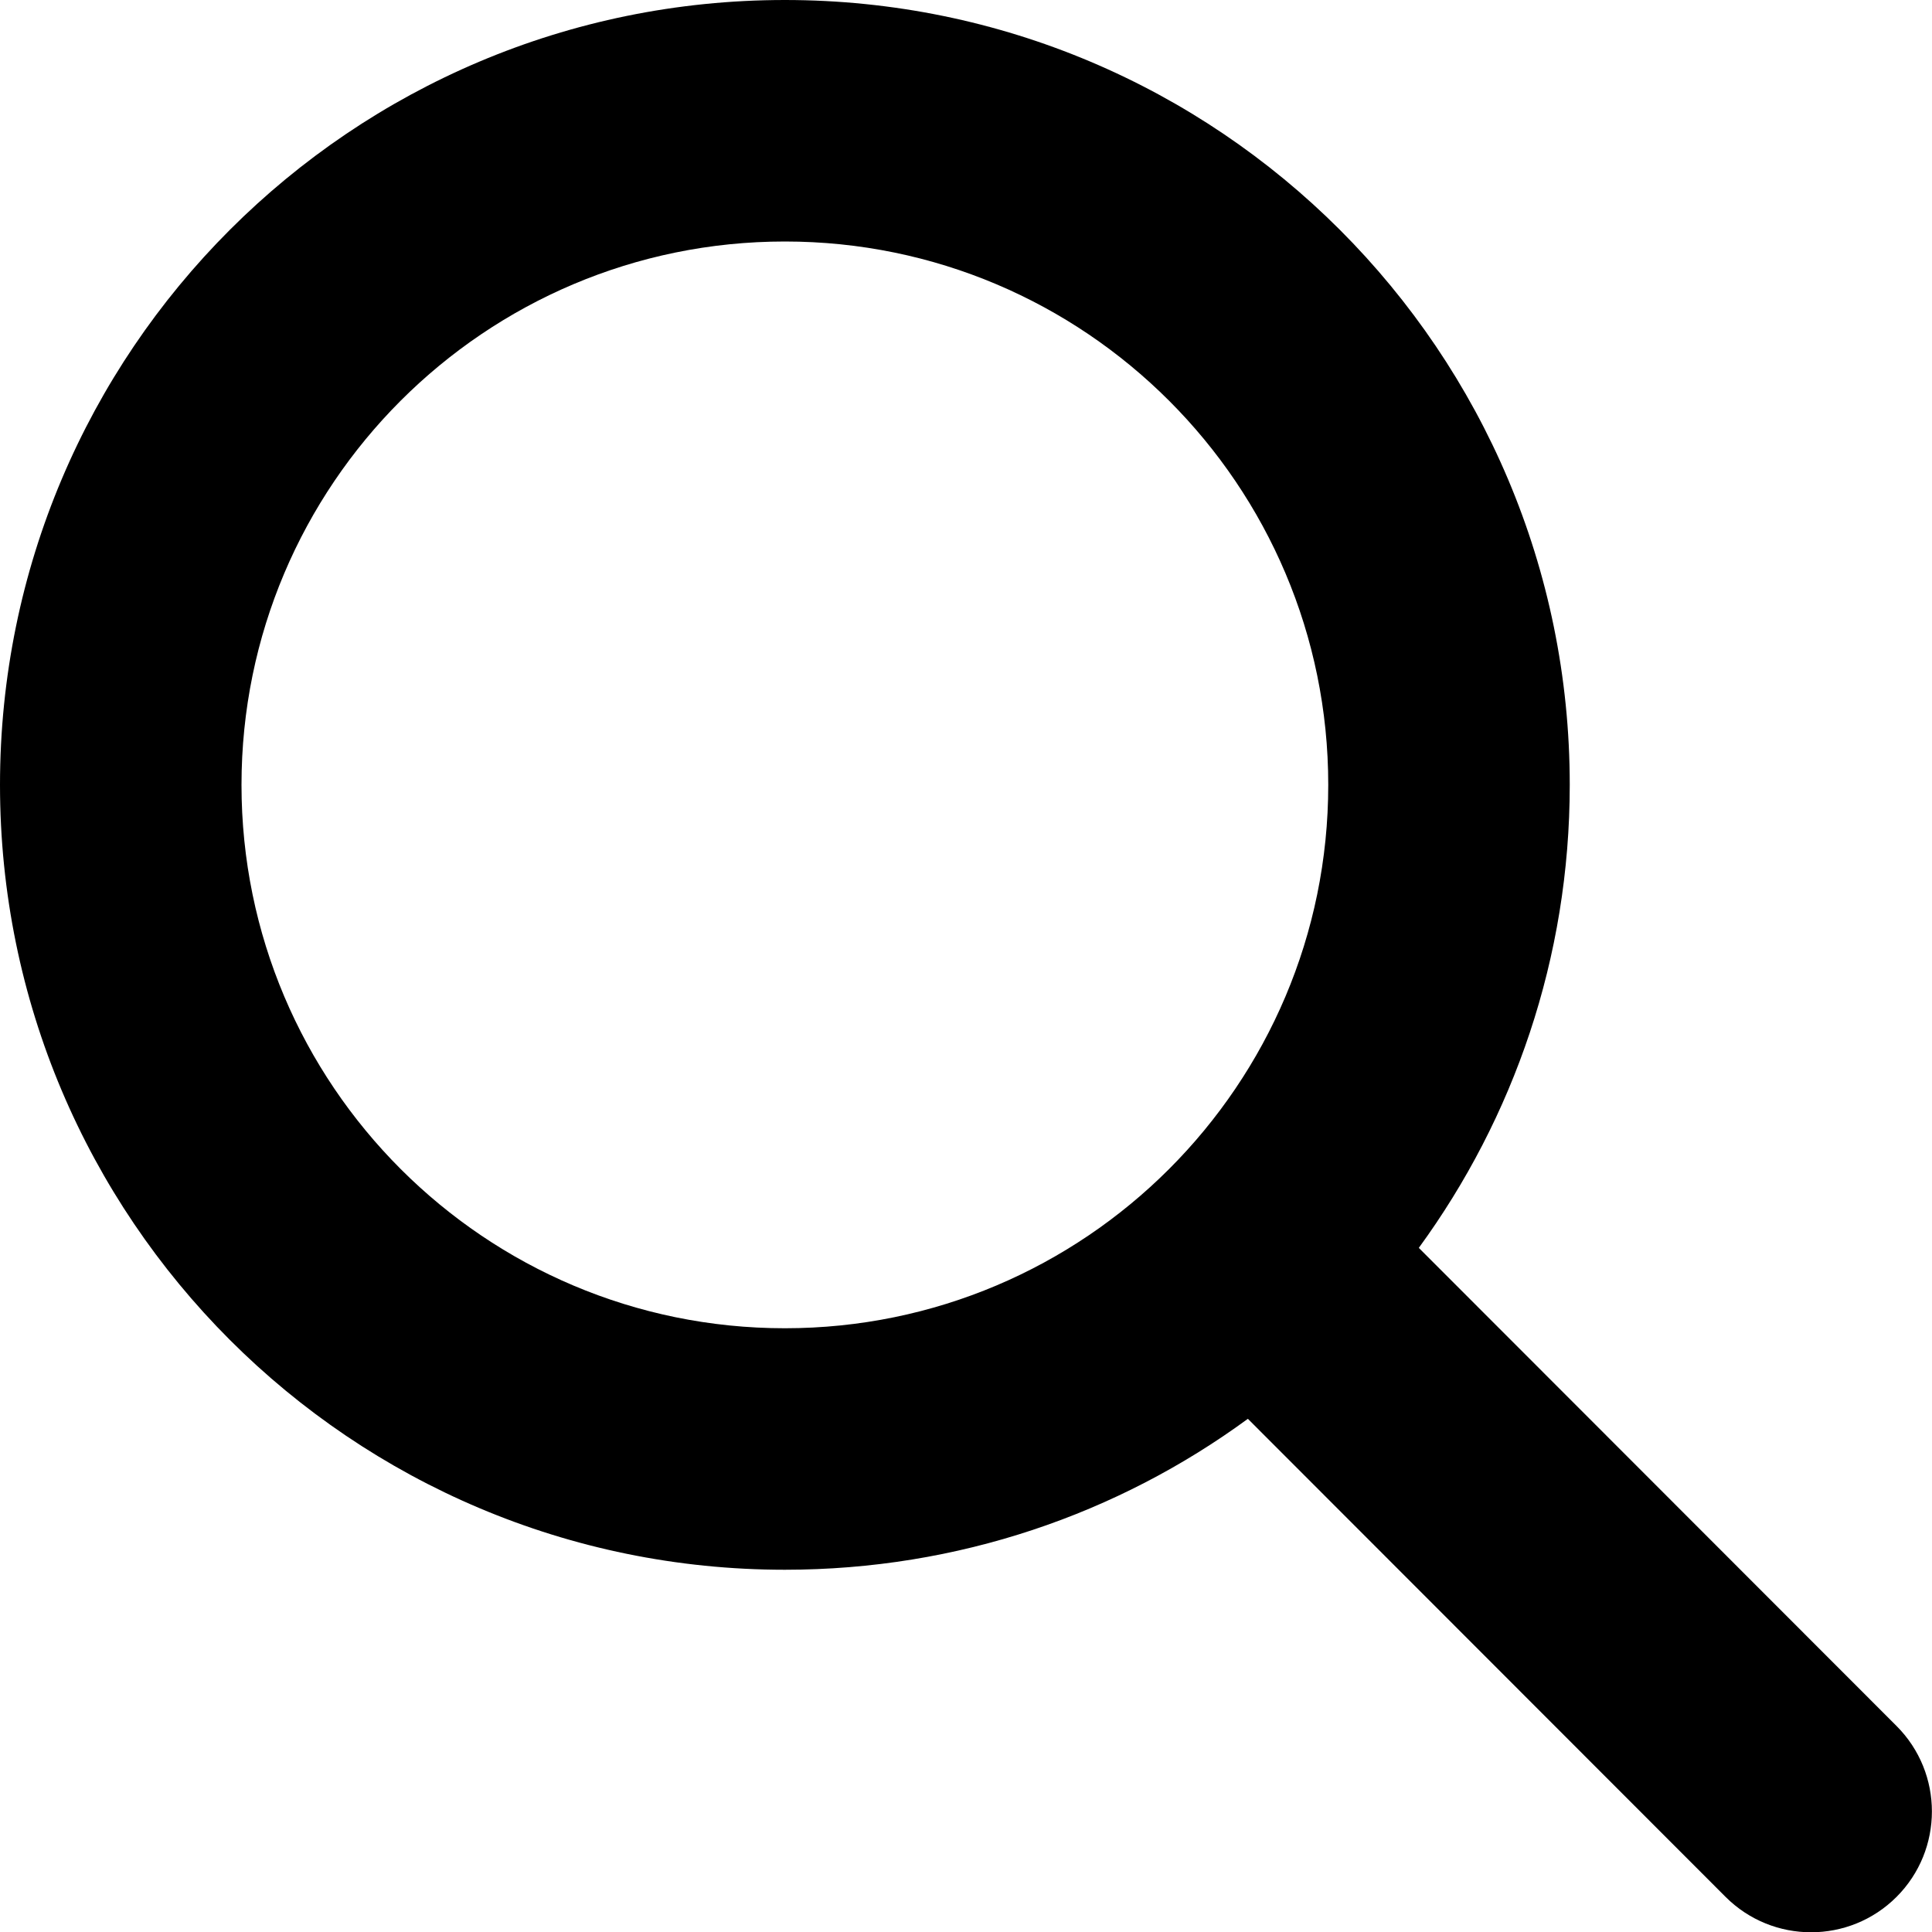
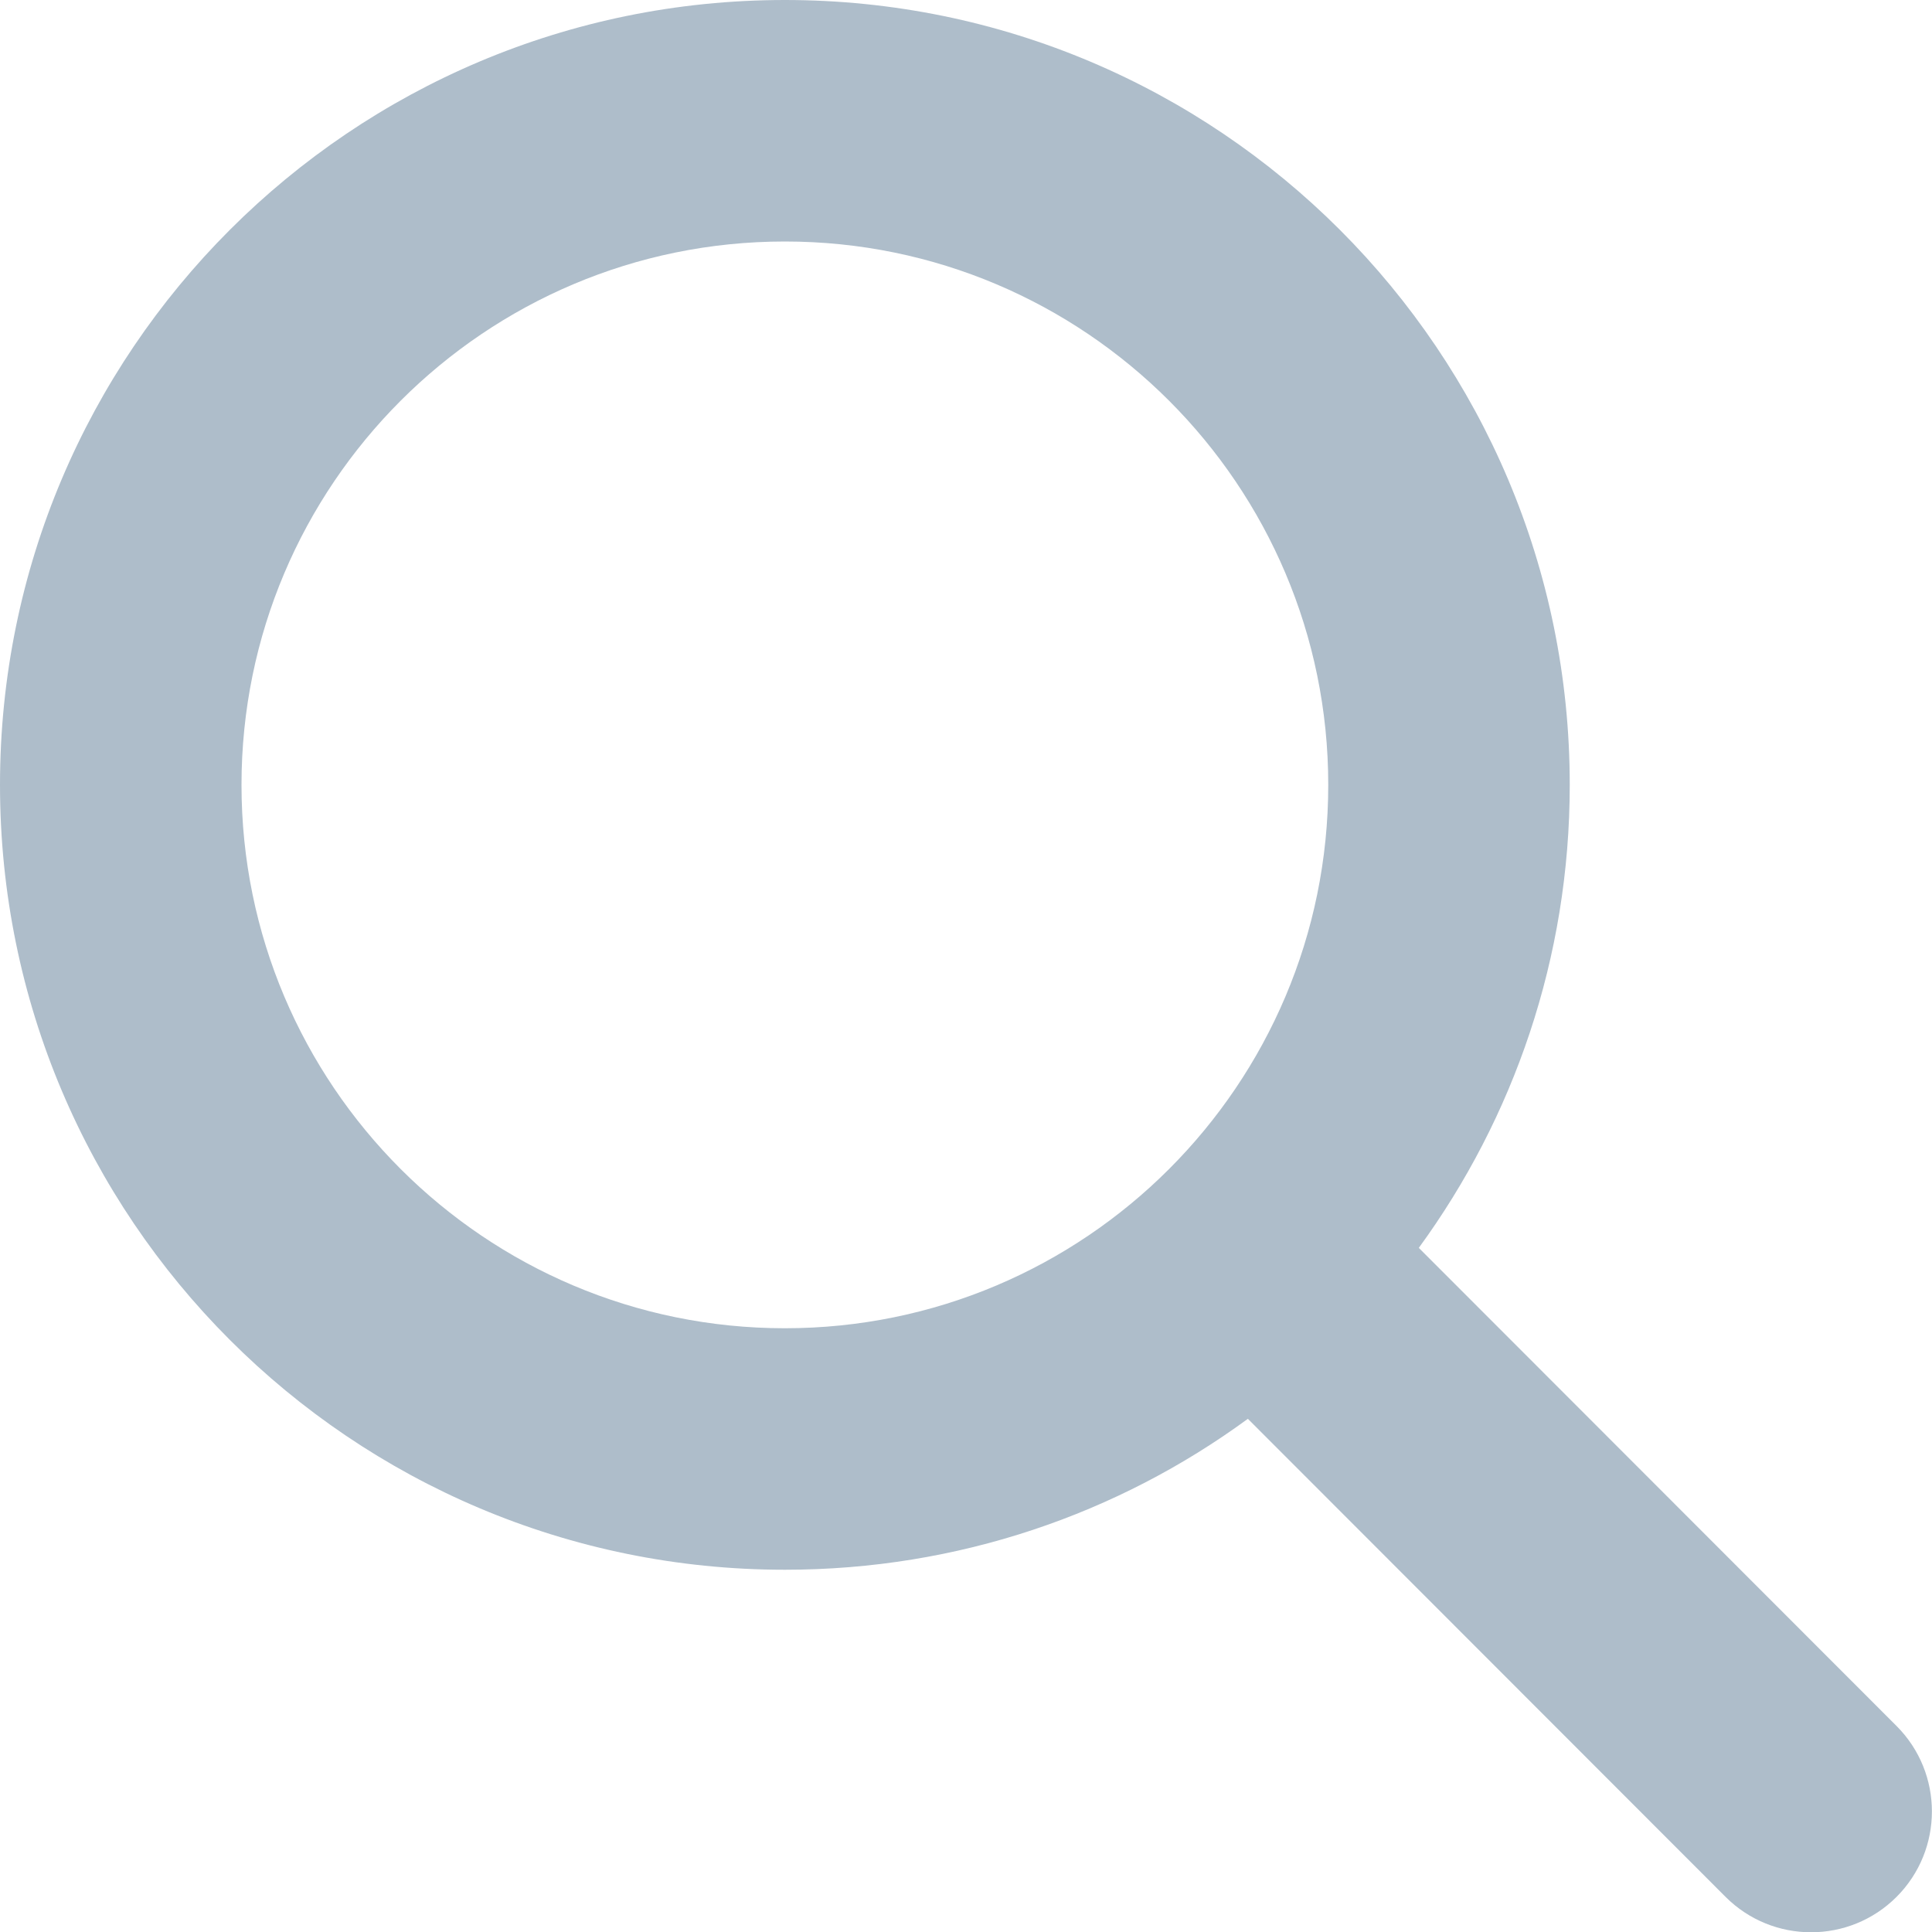
- <svg xmlns="http://www.w3.org/2000/svg" viewBox="0 0 512 512">
+ <svg xmlns="http://www.w3.org/2000/svg" viewBox="0 0 512 512" fill="#AEBDCA">
  <path d="M416 208c0 45.9-14.9 88.3-40 122.7L502.6 457.4c12.5 12.5 12.5 32.8 0 45.3s-32.8 12.5-45.3 0L330.7 376c-34.4 25.2-76.8 40-122.7 40C93.1 416 0 322.9 0 208S93.1 0 208 0S416 93.1 416 208zM208 352c79.5 0 144-64.5 144-144s-64.5-144-144-144S64 128.5 64 208s64.5 144 144 144z" />
</svg>
